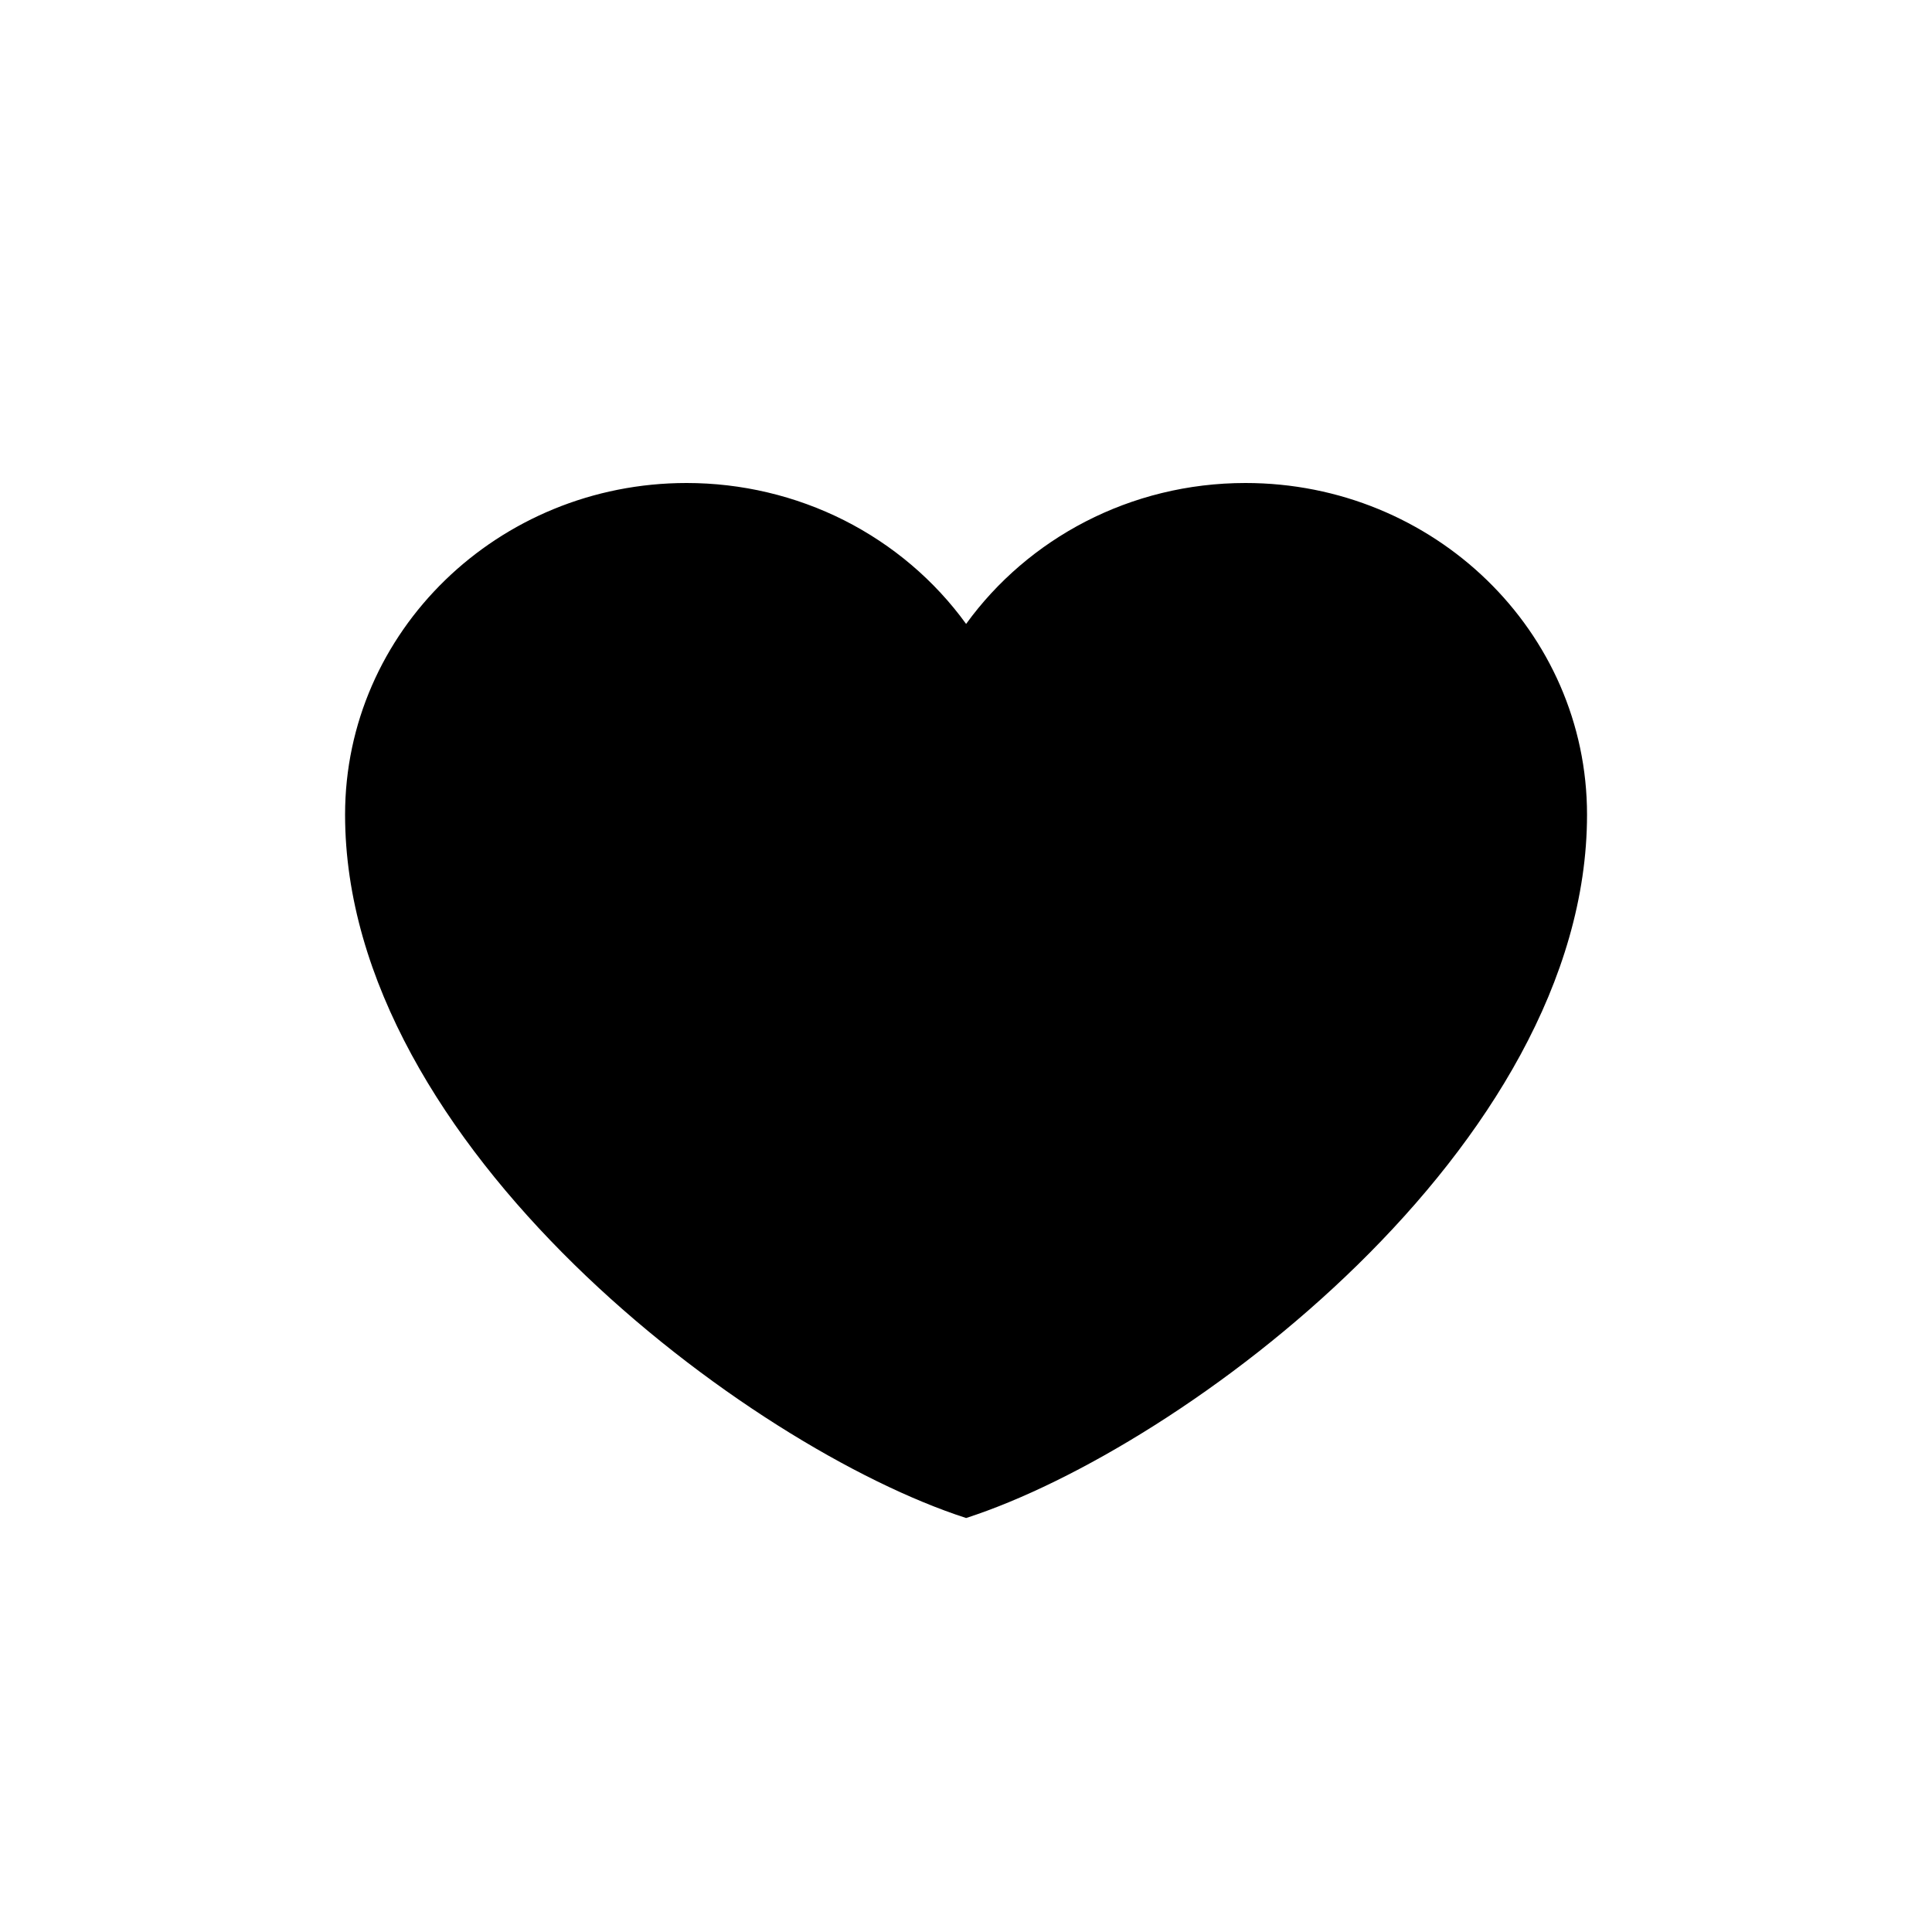
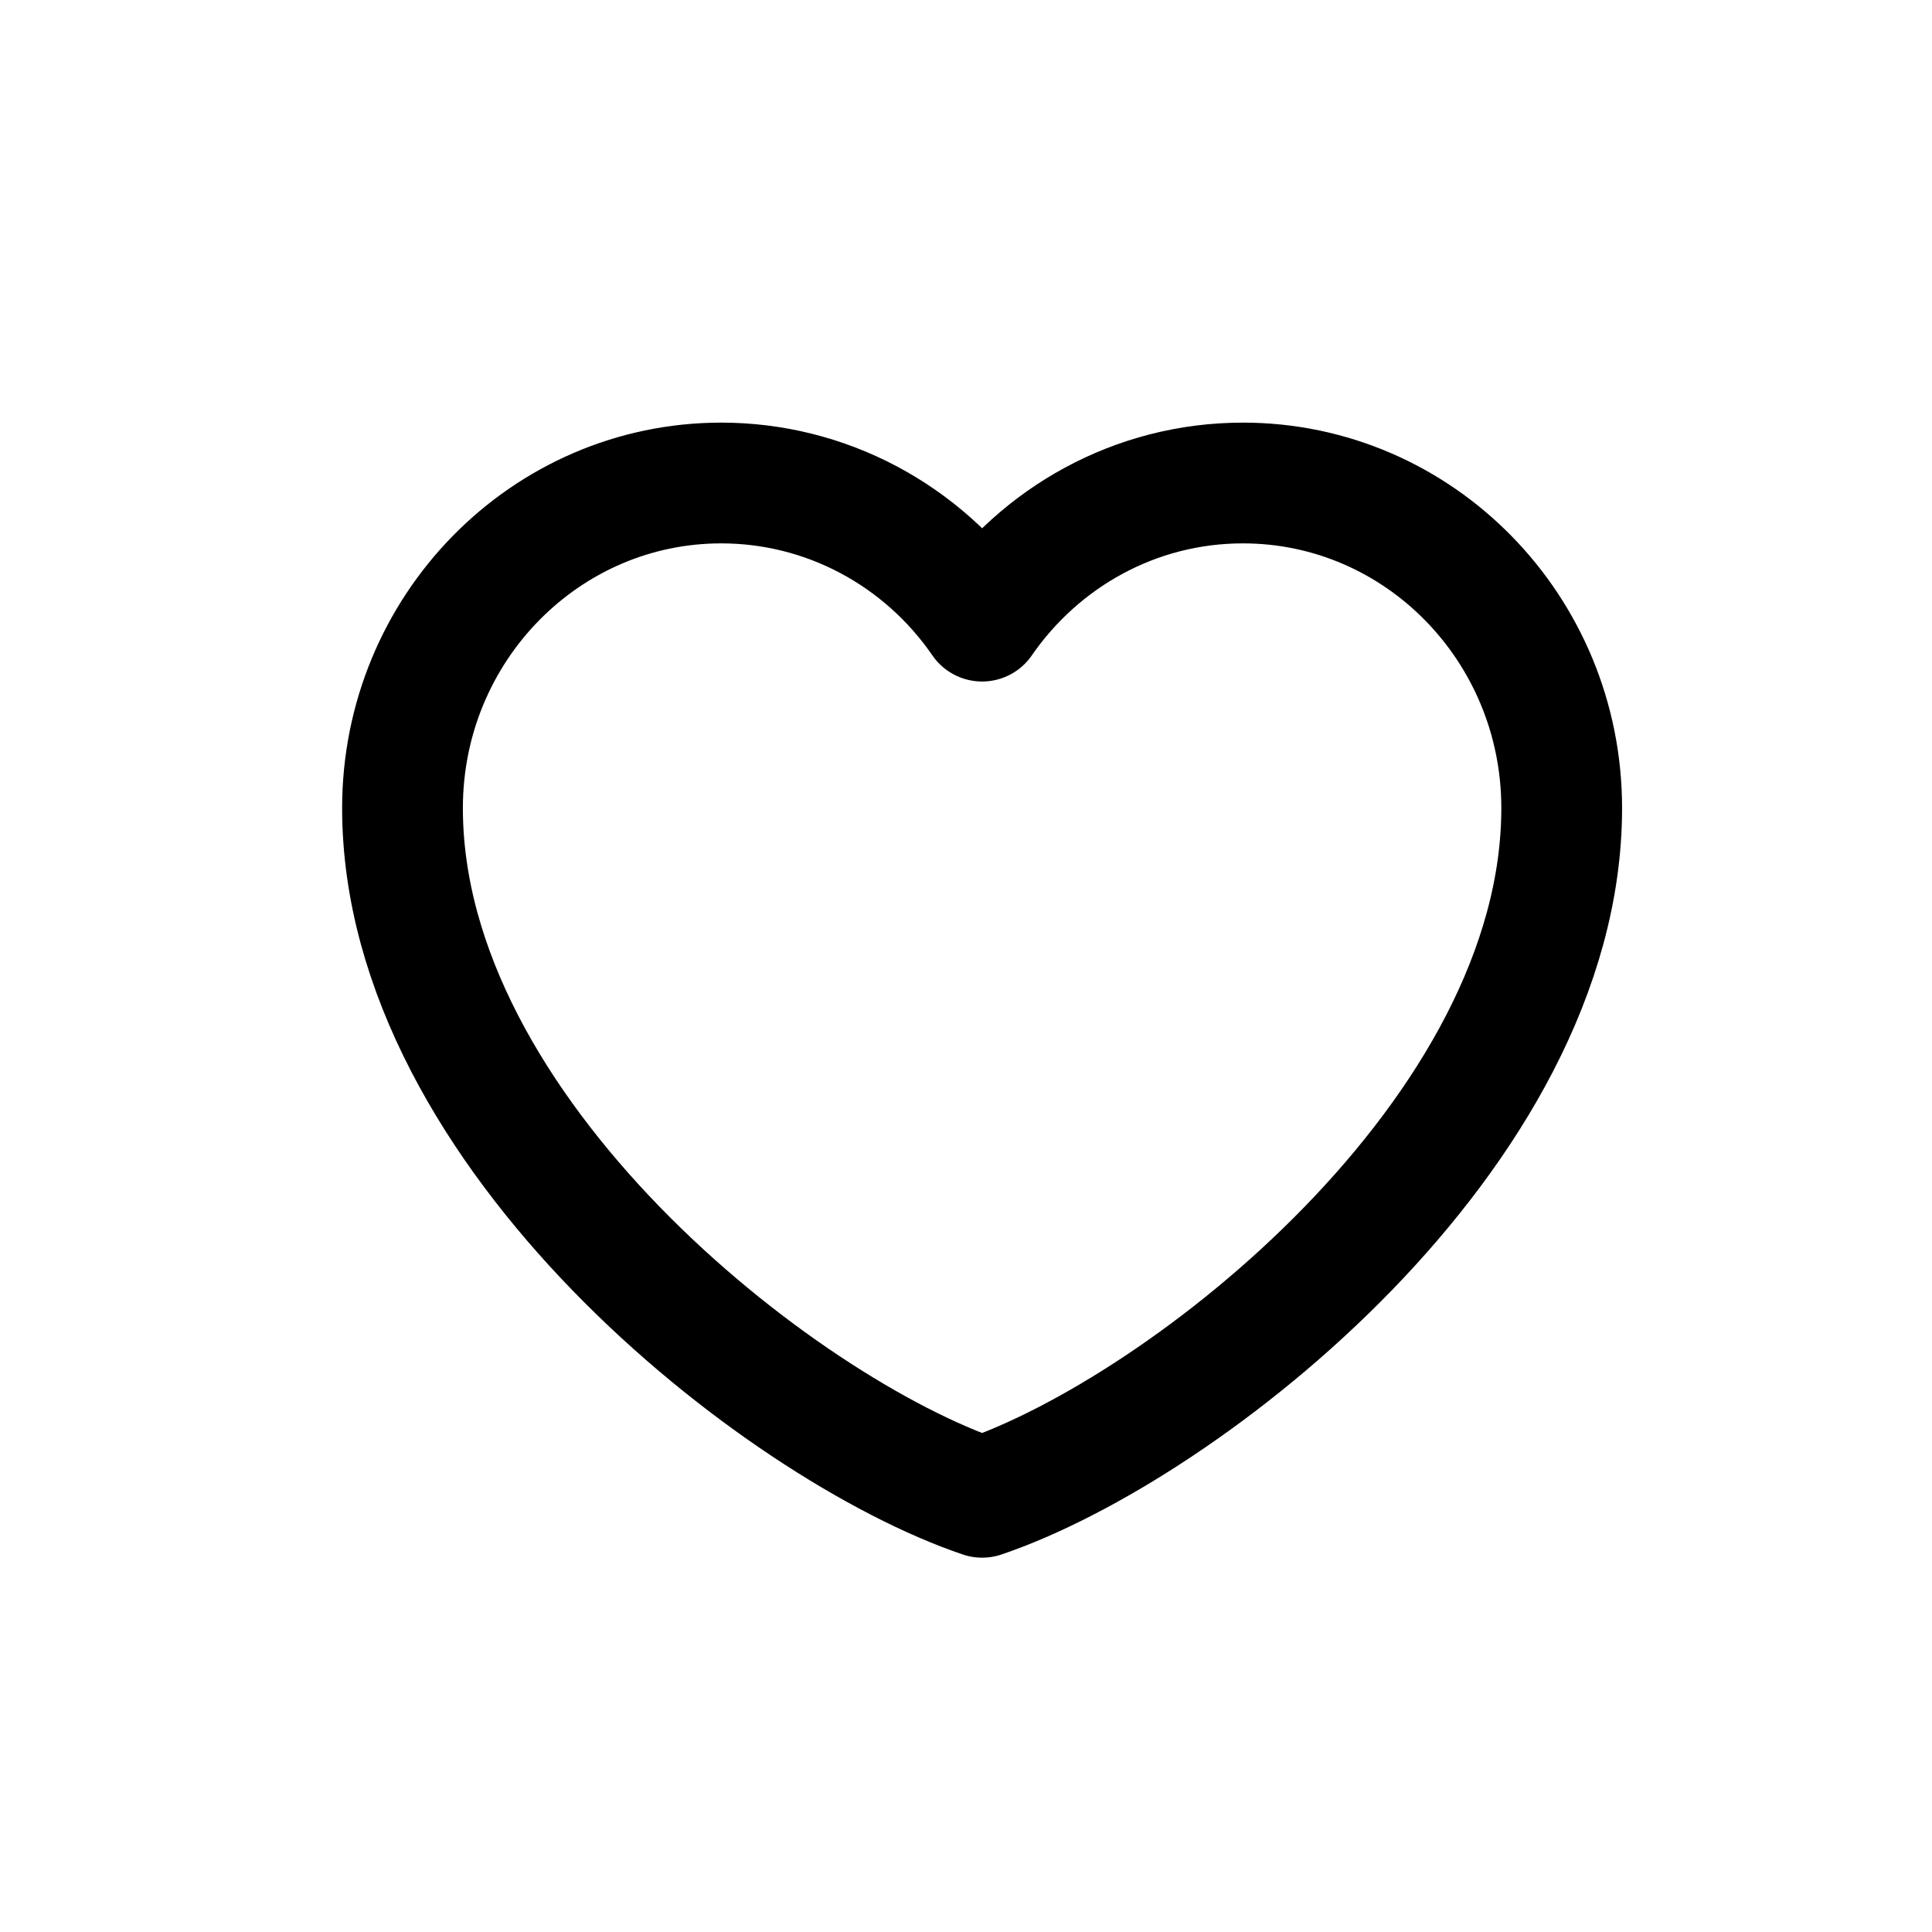
- <svg xmlns="http://www.w3.org/2000/svg" viewBox="0 0 18 18" fill="none">
-   <path d="M6.397 4.5C4.64 4.5 3.215 5.884 3.215 7.59C3.215 10.68 6.976 13.489 9.001 14.143C11.026 13.489 14.786 10.68 14.786 7.59C14.786 5.884 13.361 4.5 11.604 4.5C10.528 4.5 9.576 5.019 9.001 5.813C8.707 5.407 8.317 5.076 7.864 4.847C7.411 4.619 6.908 4.5 6.397 4.5Z" fill="currentColor" />
+ <svg xmlns="http://www.w3.org/2000/svg" width="24" height="24" viewBox="0 0 24 24" fill="none">
+   <path d="M8.96 6C6.773 6 5 7.808 5 10.038C5 14.075 9.68 17.746 12.2 18.6C14.72 17.746 19.4 14.075 19.4 10.038C19.4 7.808 17.627 6 15.44 6C14.101 6 12.916 6.678 12.2 7.716C11.835 7.185 11.35 6.753 10.786 6.454C10.222 6.155 9.595 6 8.96 6Z" fill="none" stroke="currentColor" stroke-width="1.5" stroke-linecap="round" stroke-linejoin="round" />
</svg>
